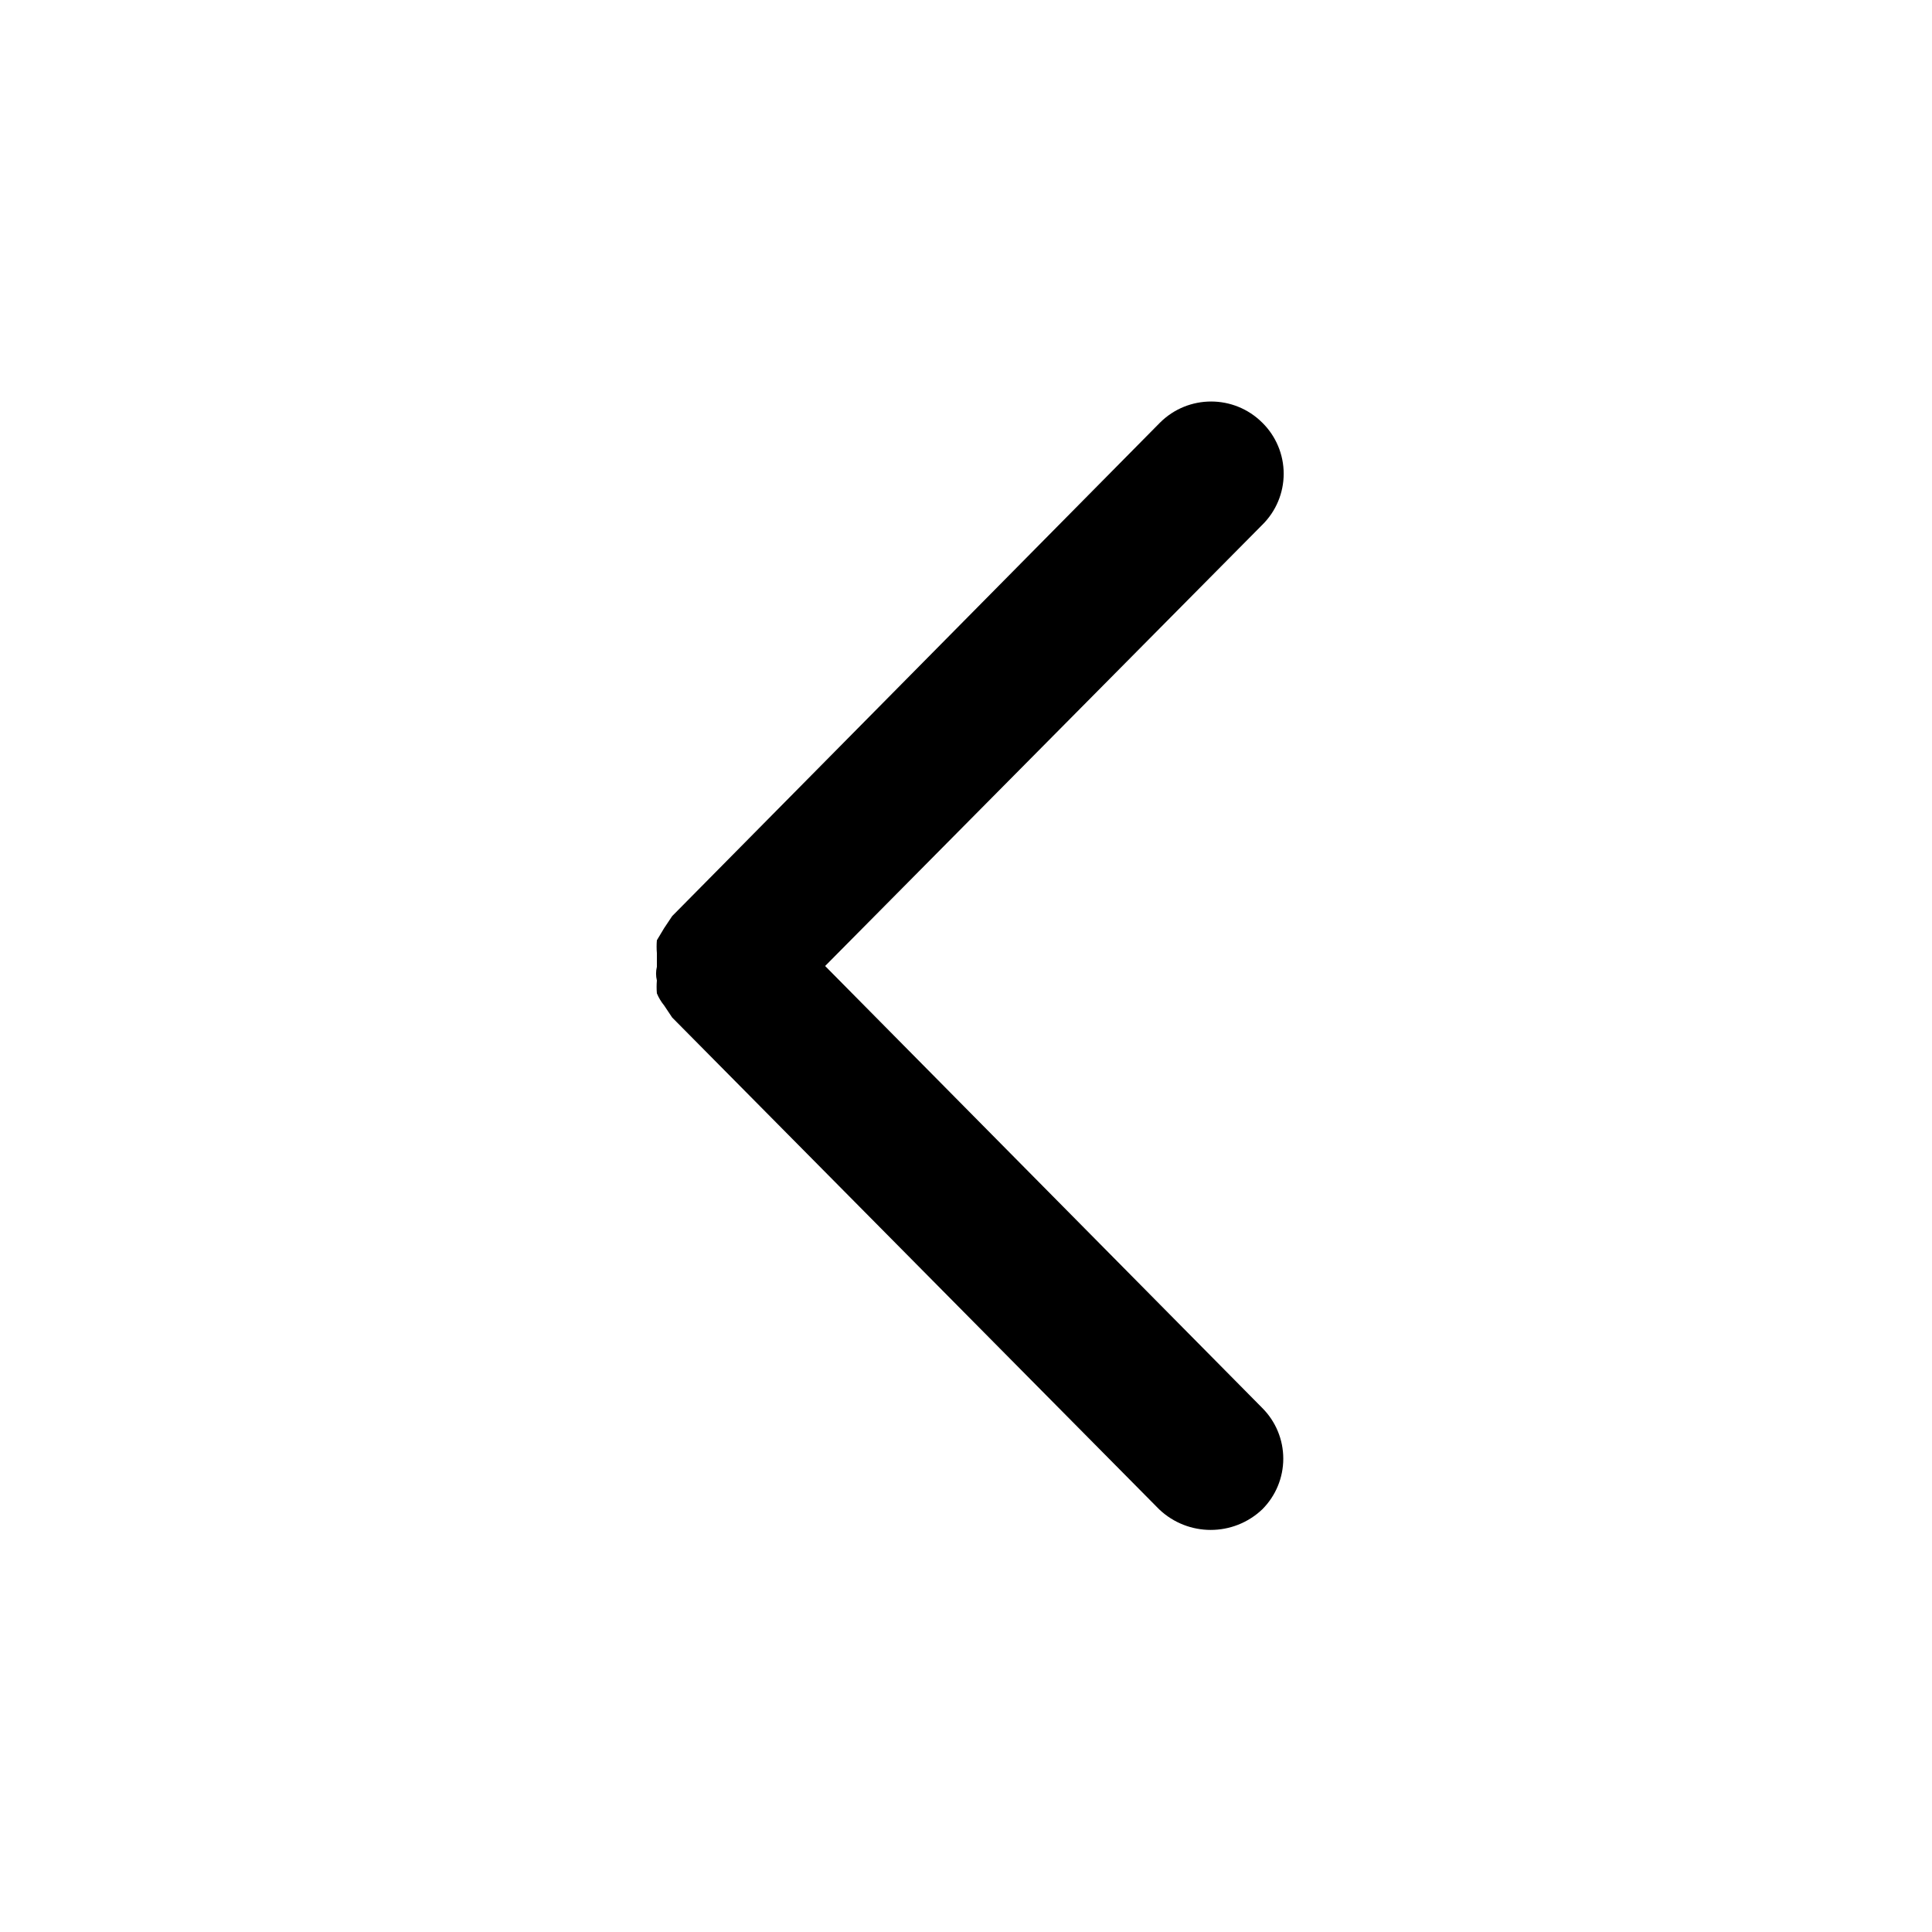
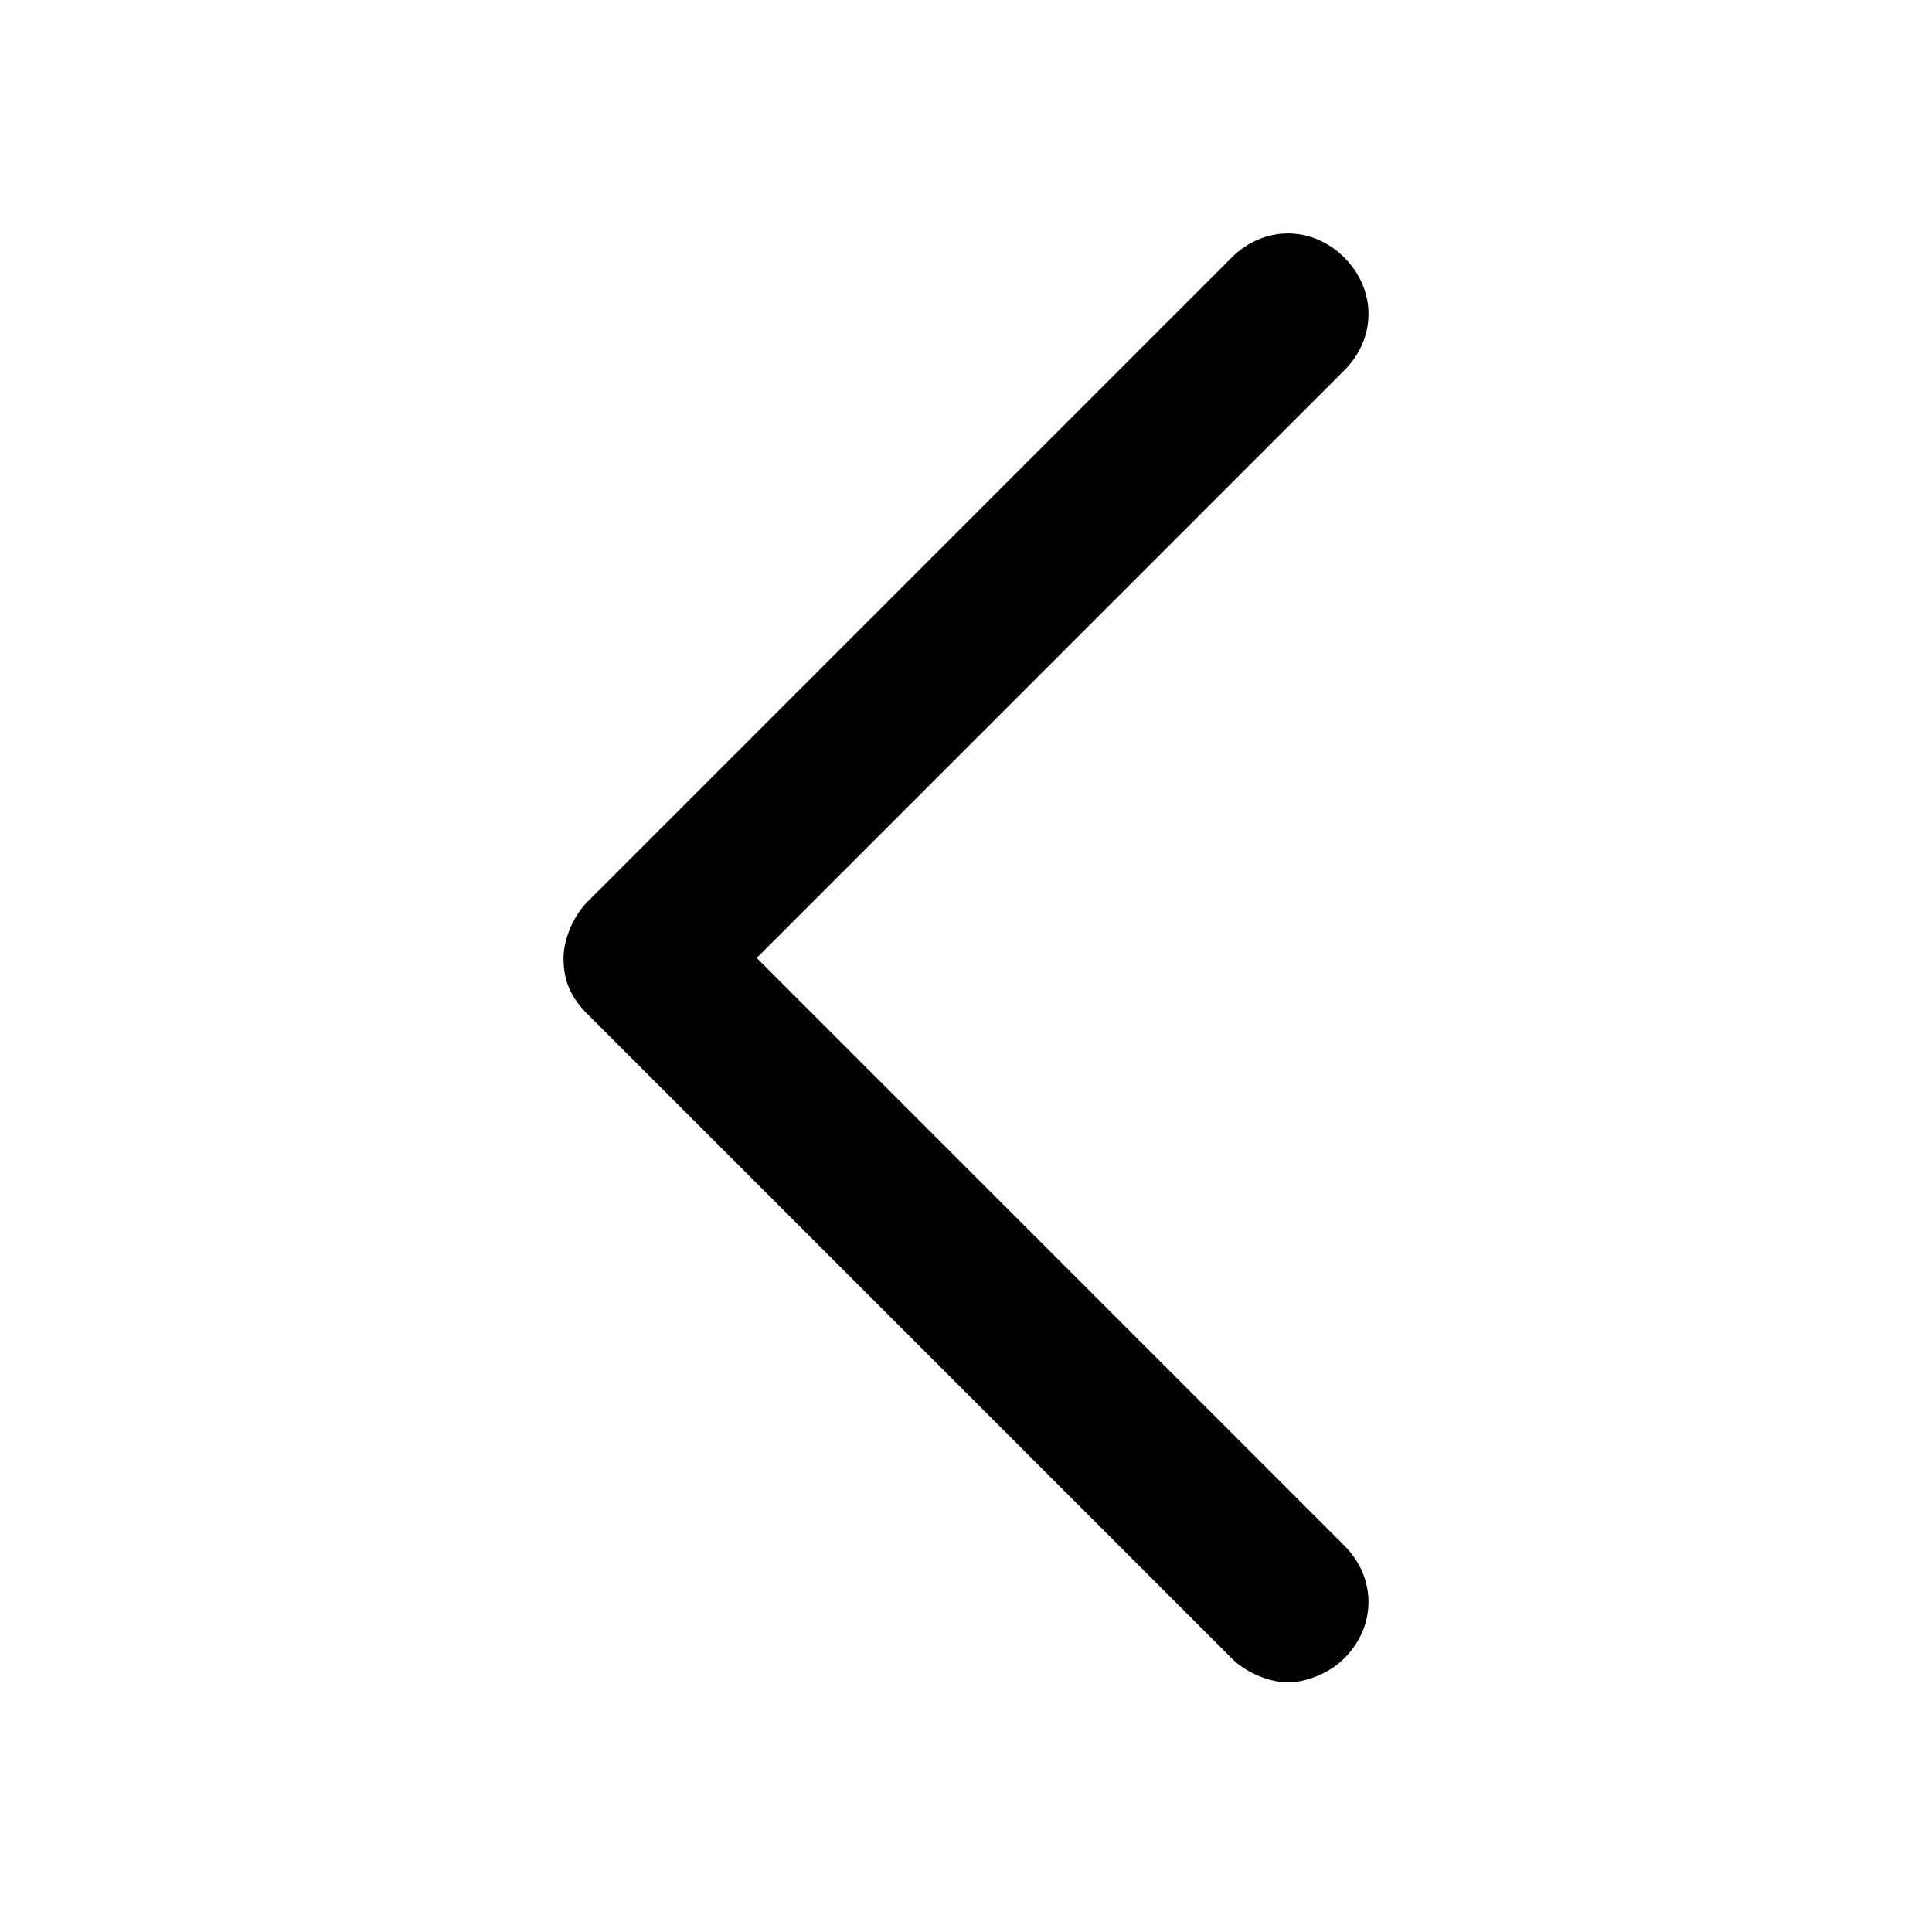
- <svg xmlns="http://www.w3.org/2000/svg" viewBox="0 0 24 24">
-   <g id="icon-chevron-left" data-name="icon chevron left">
-     <path d="M10.25,12l5.43-5.48a.89.89,0,0,0,0-1.27.9.9,0,0,0-1.27,0L8.35,11.38l-.1.15-.09.15a.94.94,0,0,0,0,.16c0,.06,0,.12,0,.17a.36.36,0,0,0,0,.17.94.94,0,0,0,0,.16.6.6,0,0,0,.09.15l.1.15,6.05,6.11a.93.93,0,0,0,1.28,0,.89.89,0,0,0,0-1.26h0Z" />
+ <svg viewBox="0 0 24 24">
+   <g id="icon-chevron-right" data-name="icon chevron right">
+     <path d="M9.4,11.9l7.3-7.3c0.4-0.4,0.4-1,0-1.4s-1-0.4-1.4,0l-8,8c0,0,0,0,0,0C7.1,11.4,7,11.7,7,11.9c0,0.3,0.1,0.5,0.3,0.7  c0,0,0,0,0,0l8,8c0.2,0.2,0.5,0.3,0.7,0.3s0.5-0.1,0.7-0.3c0.4-0.4,0.4-1,0-1.4L9.4,11.9z" />
  </g>
</svg>
